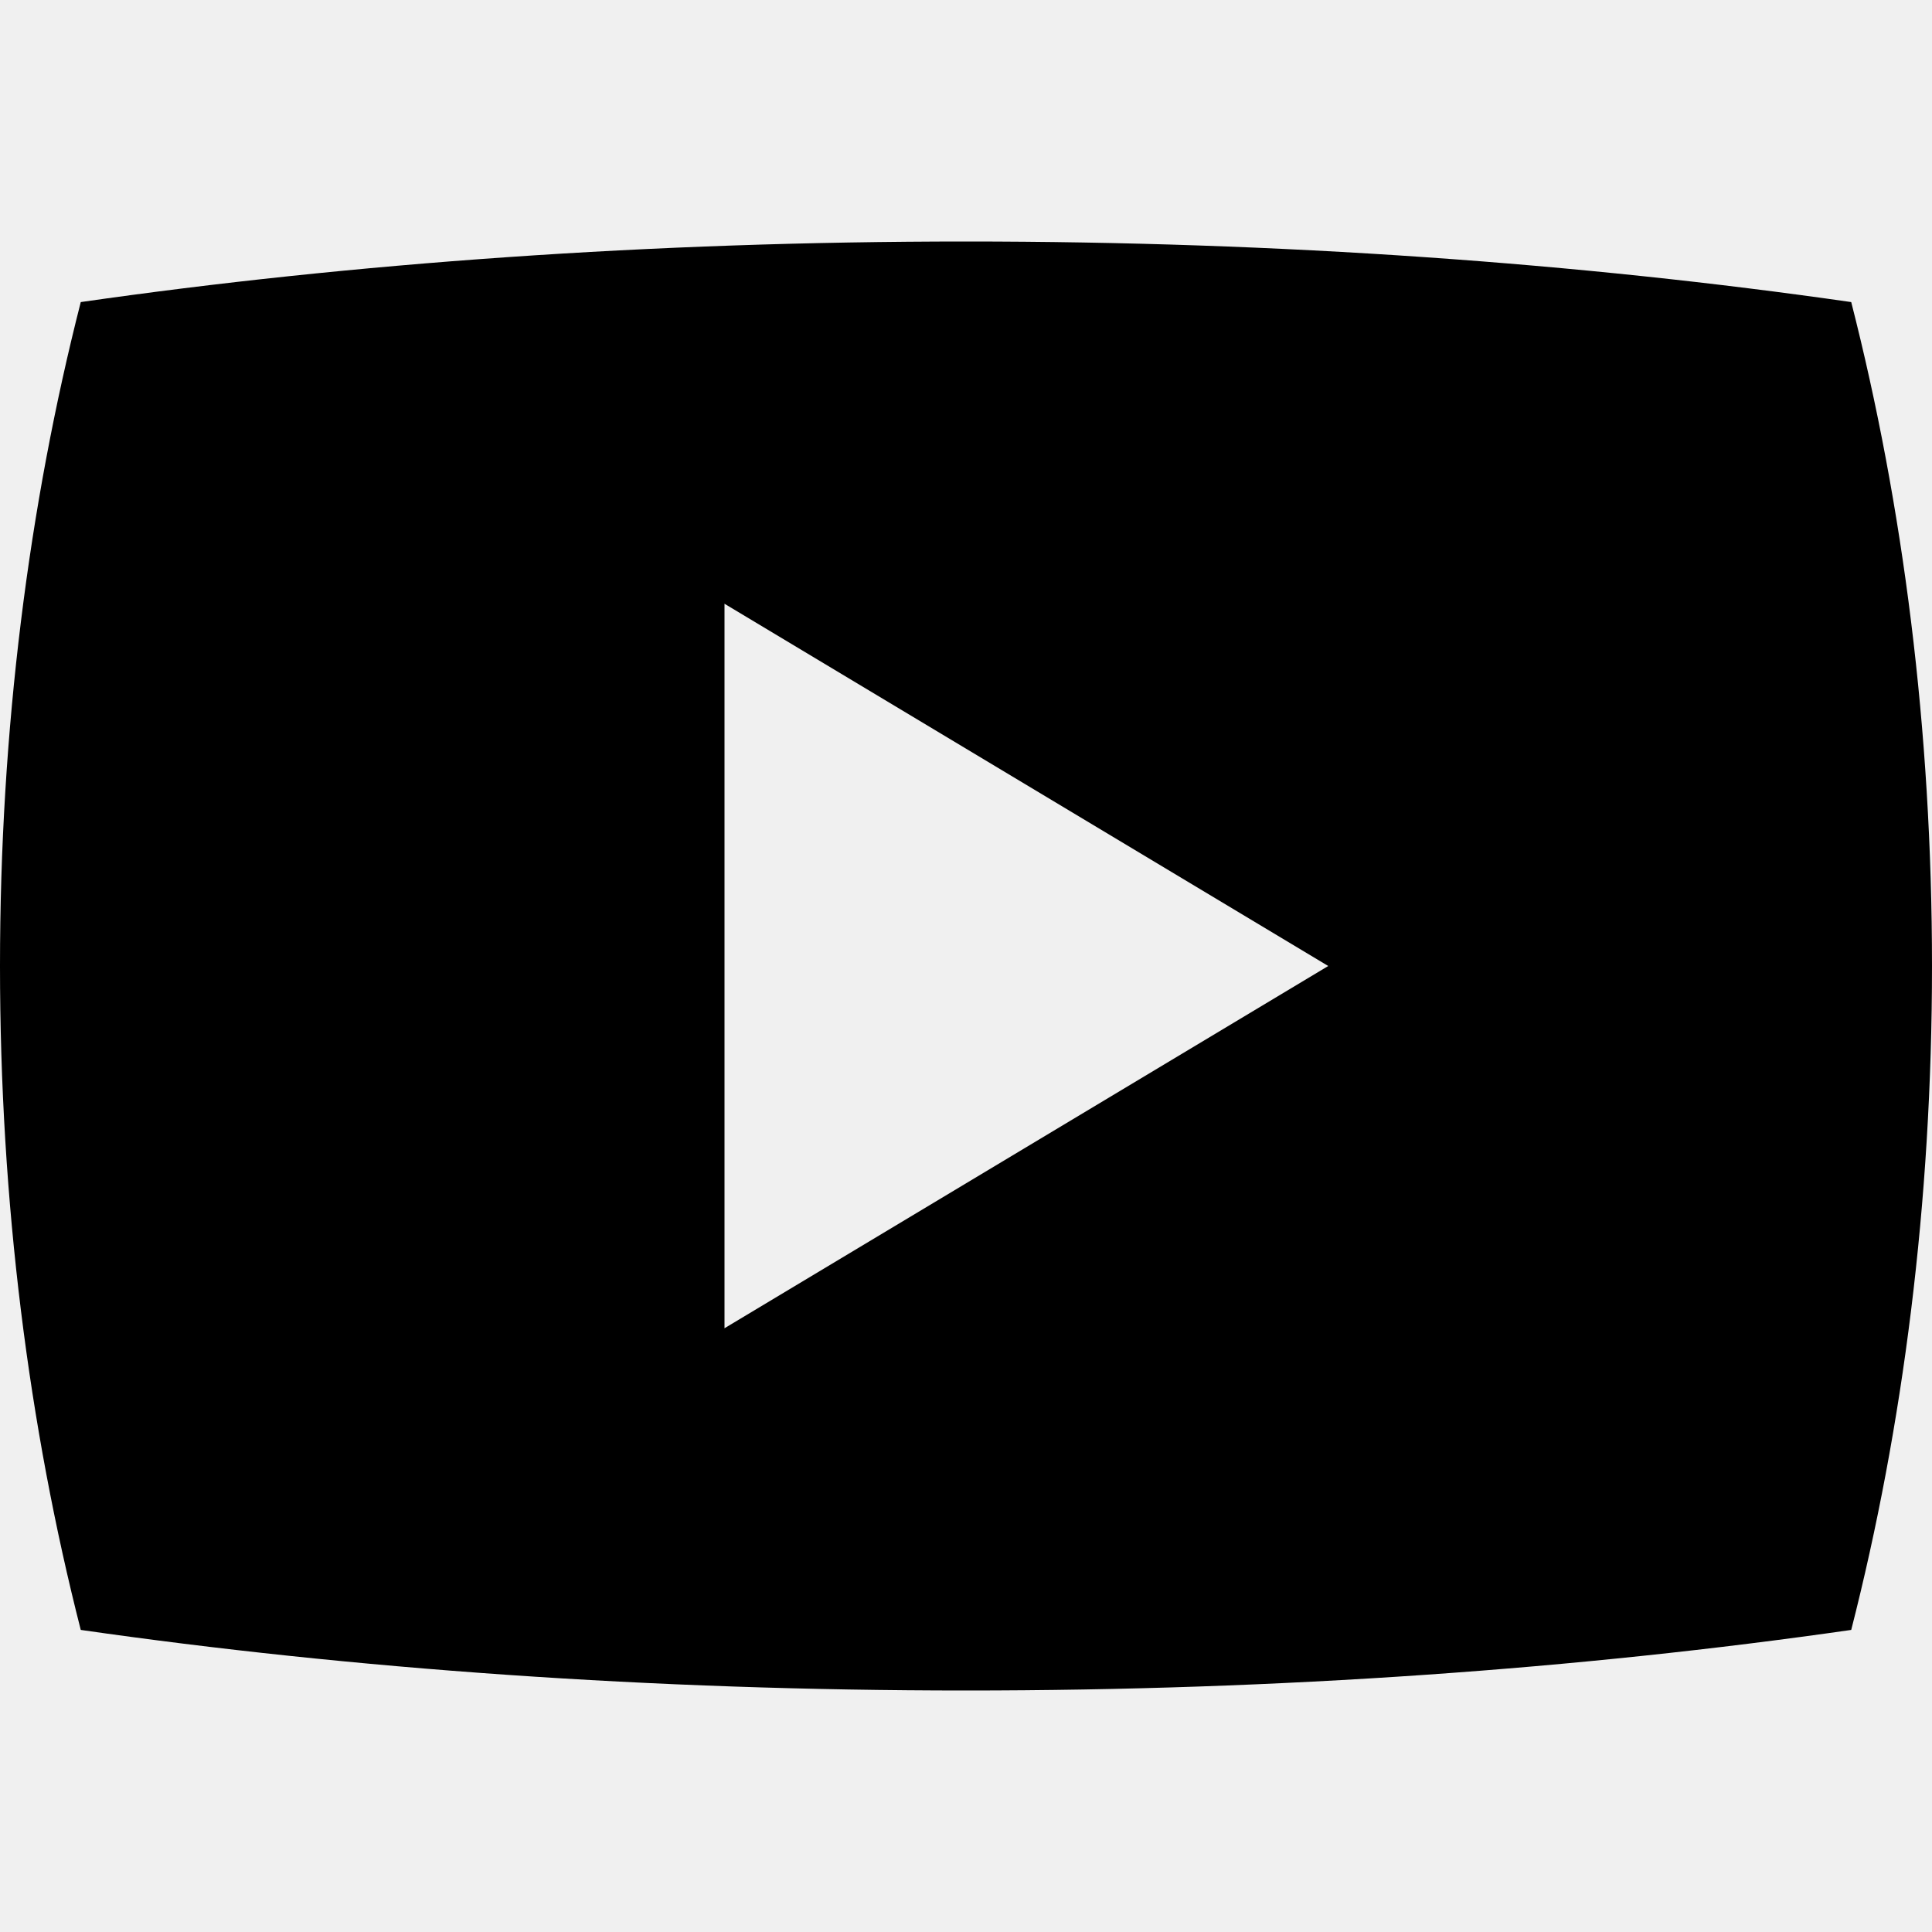
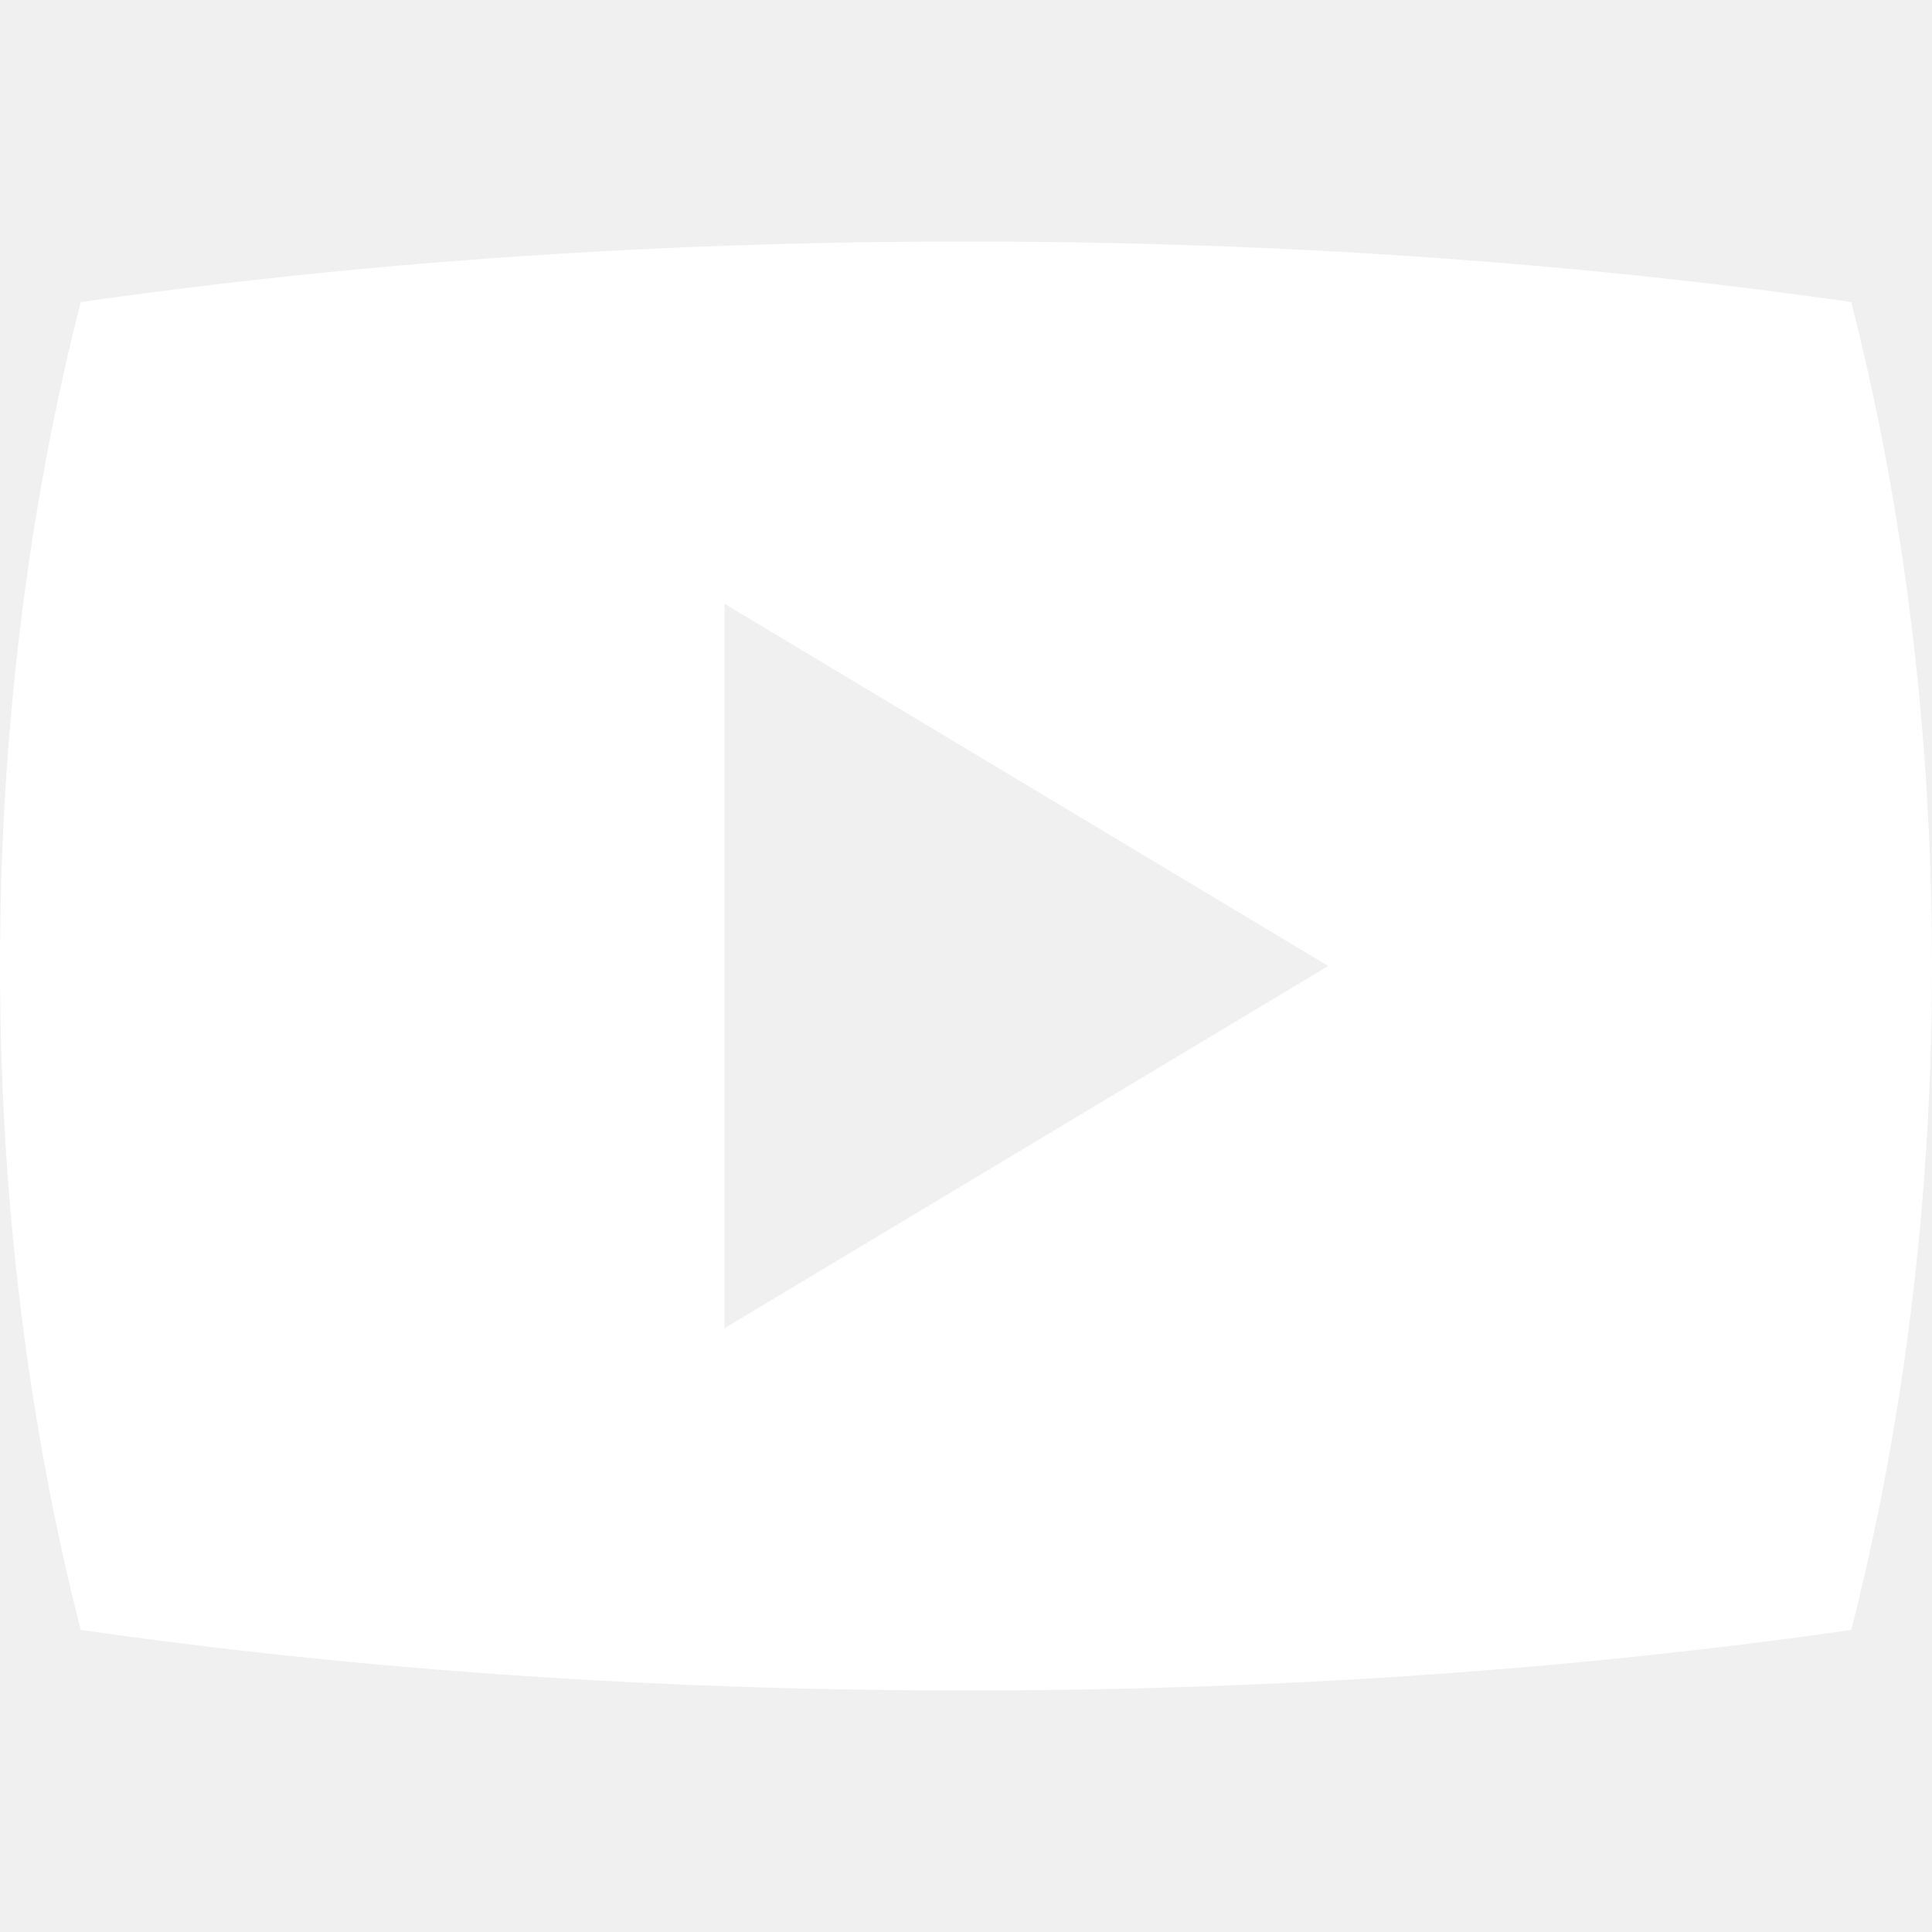
- <svg xmlns="http://www.w3.org/2000/svg" version="1.1" width="512" height="512" viewBox="0 0 512 512">
+ <svg xmlns="http://www.w3.org/2000/svg" version="1.1" fill="#fff" width="512" height="512" viewBox="0 0 512 512">
  <g id="icomoon-ignore">
</g>
  <path d="M490.594 80.054c-71.816-10.325-151.166-16.054-234.593-16.054-83.43 0-162.778 5.729-234.597 16.054-13.765 53.863-21.404 113.375-21.404 175.946 0 62.57 7.639 122.083 21.404 175.945 71.819 10.326 151.168 16.055 234.597 16.055 83.427 0 162.776-5.729 234.593-16.055 13.766-53.862 21.406-113.375 21.406-175.945 0-62.571-7.64-122.083-21.406-175.946zM192.001 352v-192l160 96-160 96z" />
</svg>
